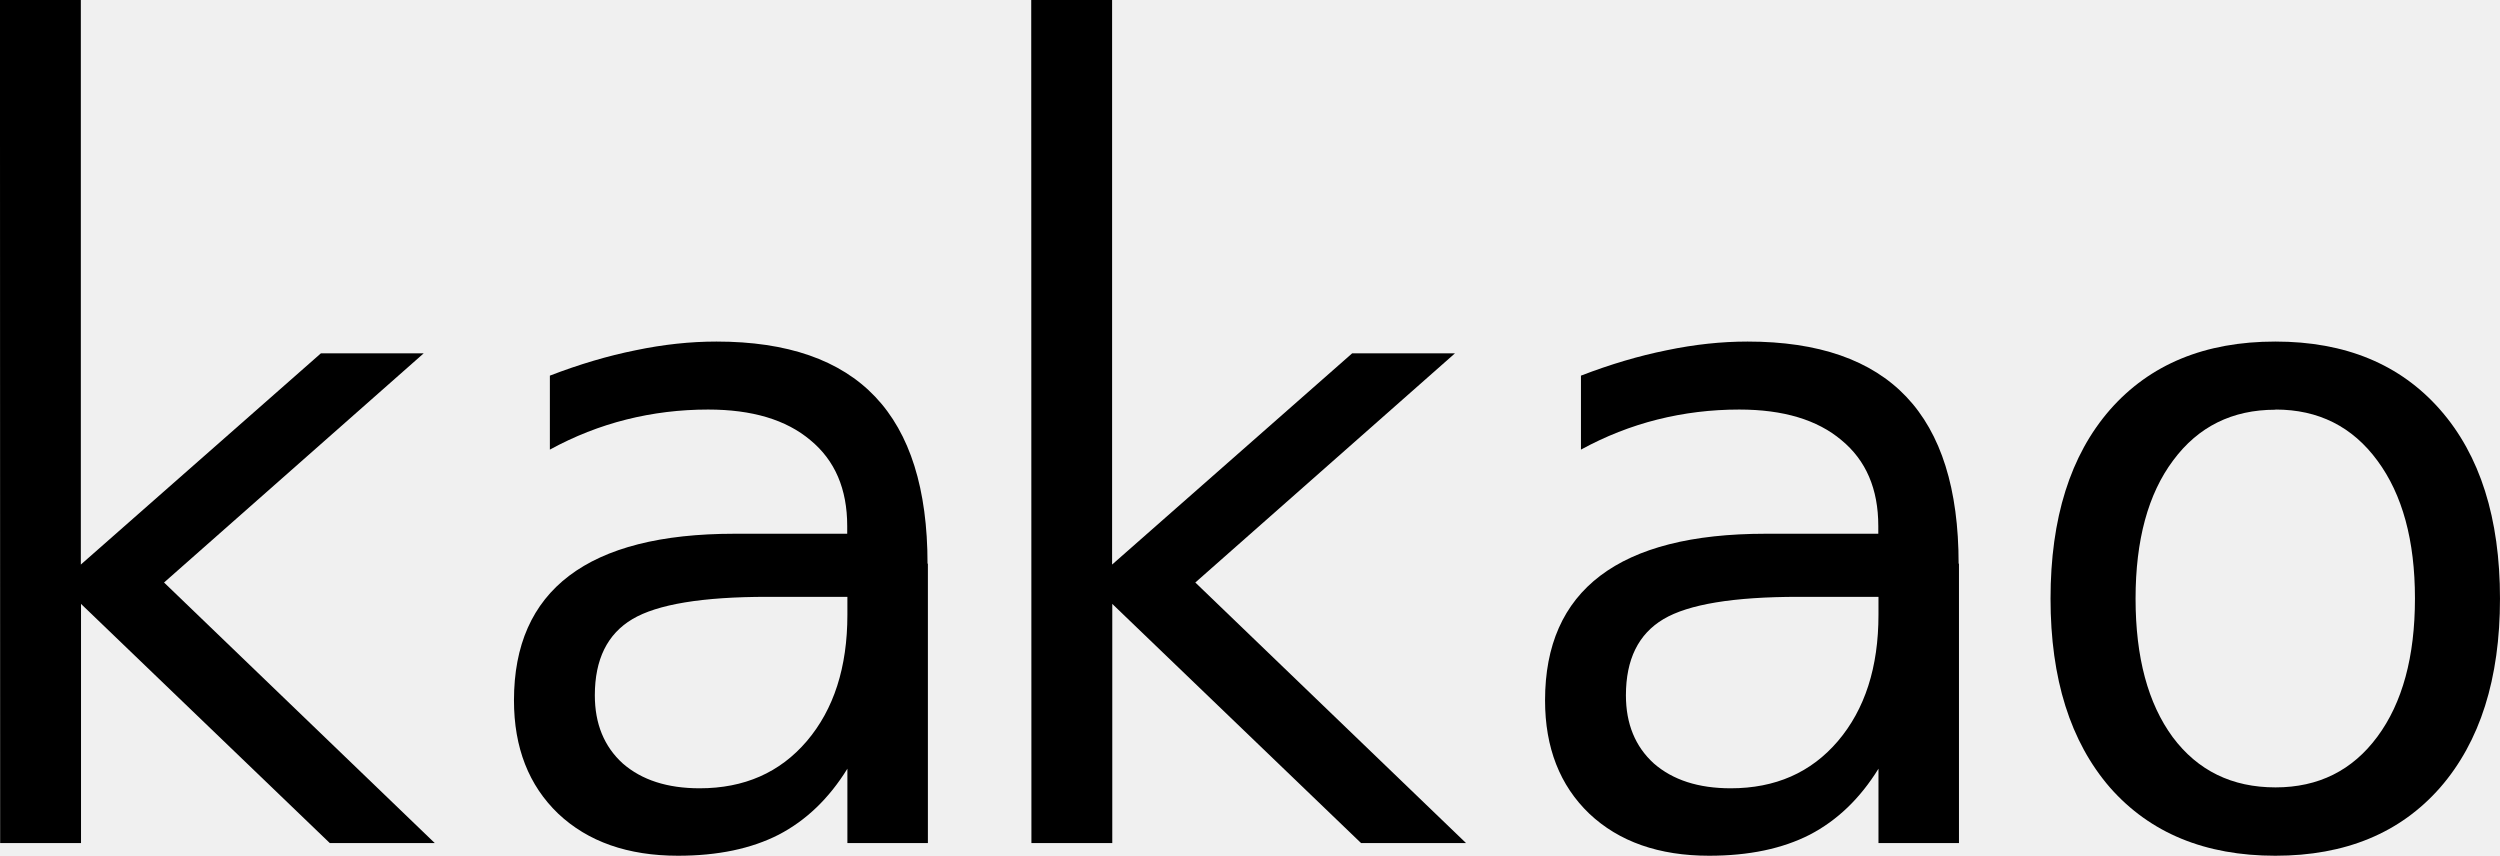
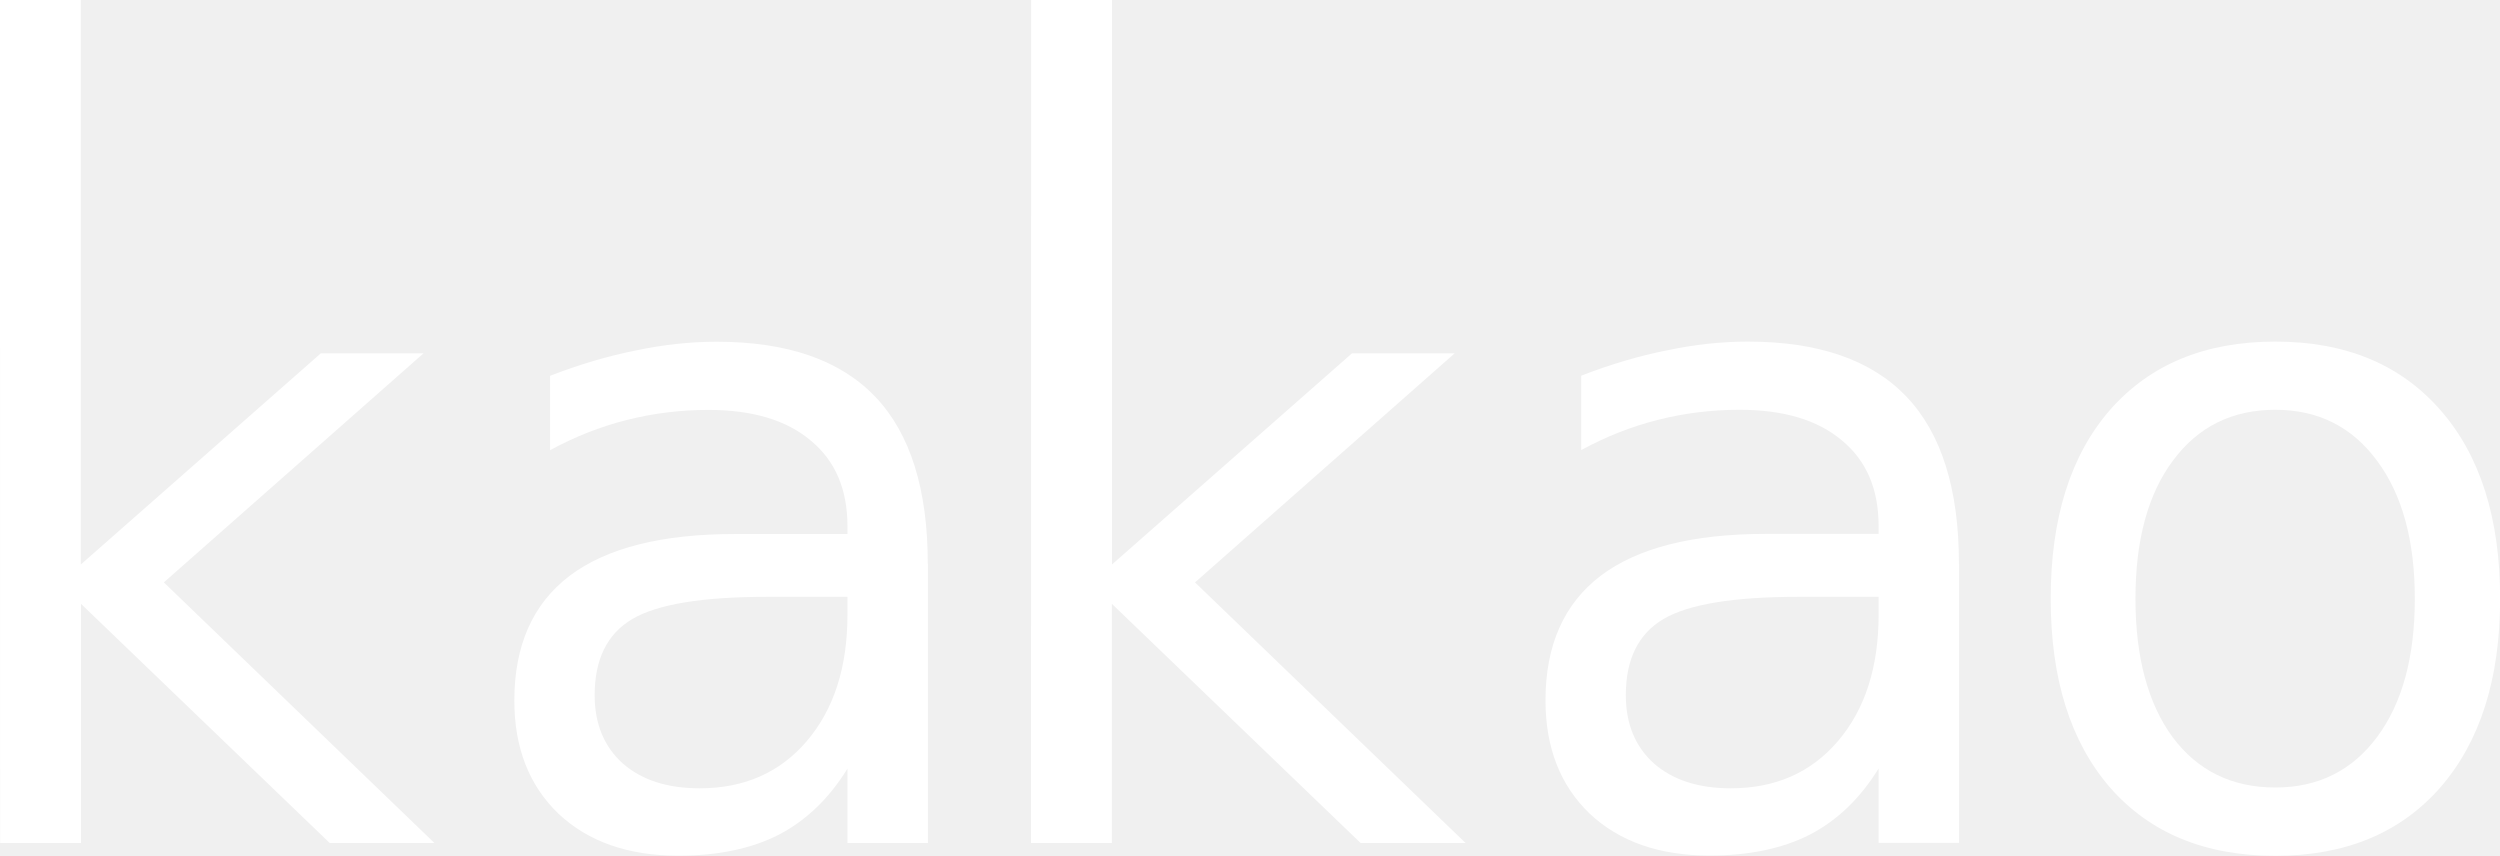
<svg xmlns="http://www.w3.org/2000/svg" width="18.552mm" height="6.35mm" viewBox="0 0 18.552 6.35" version="1.1" id="svg5">
  <defs id="defs2" />
  <g id="layer1" transform="translate(-32.45615,-56.52411)">
-     <g id="g831" transform="matrix(1.34543,0,0,1.34543,-11.21134,-19.52514)">
-       <path d="m 32.456,56.524 h 0.446 v 3.114 l 1.324,-1.165 h 0.567 l -1.432,1.264 1.493,1.437 h -0.579 l -1.372,-1.319 v 1.319 h -0.446 z" id="path6949" style="font-size:4.939px;line-height:1.25;stroke-width:0.265" />
-       <path d="m 36.689,59.816 q -0.538,0 -0.745,0.123 -0.207,0.123 -0.207,0.42 0,0.236 0.154,0.376 0.157,0.137 0.424,0.137 0.369,0 0.591,-0.26 0.224,-0.263 0.224,-0.697 v -0.099 z m 0.885,-0.183 v 1.541 h -0.444 v -0.41 q -0.152,0.246 -0.379,0.364 -0.227,0.116 -0.555,0.116 -0.415,0 -0.661,-0.232 -0.244,-0.234 -0.244,-0.625 0,-0.456 0.304,-0.687 0.306,-0.232 0.912,-0.232 h 0.622 v -0.043 q 0,-0.306 -0.203,-0.473 -0.2,-0.169 -0.564,-0.169 -0.232,0 -0.451,0.055 -0.219,0.055 -0.422,0.166 V 58.596 q 0.244,-0.094 0.473,-0.14 0.229,-0.048 0.446,-0.048 0.586,0 0.875,0.304 0.289,0.304 0.289,0.921 z" id="path6951" style="font-size:4.939px;line-height:1.25;stroke-width:0.265" />
-       <path d="m 38.144,56.524 h 0.446 v 3.114 l 1.324,-1.165 h 0.567 l -1.432,1.264 1.493,1.437 h -0.579 l -1.372,-1.319 v 1.319 h -0.446 z" id="path6953" style="font-size:4.939px;line-height:1.25;stroke-width:0.265" />
-       <path d="m 42.376,59.816 q -0.538,0 -0.745,0.123 -0.207,0.123 -0.207,0.42 0,0.236 0.154,0.376 0.157,0.137 0.424,0.137 0.369,0 0.591,-0.26 0.224,-0.263 0.224,-0.697 v -0.099 z m 0.885,-0.183 v 1.541 h -0.444 v -0.41 q -0.152,0.246 -0.379,0.364 -0.227,0.116 -0.555,0.116 -0.415,0 -0.661,-0.232 -0.244,-0.234 -0.244,-0.625 0,-0.456 0.304,-0.687 0.306,-0.232 0.912,-0.232 h 0.622 v -0.043 q 0,-0.306 -0.203,-0.473 -0.2,-0.169 -0.564,-0.169 -0.232,0 -0.451,0.055 -0.219,0.055 -0.422,0.166 V 58.596 q 0.244,-0.094 0.473,-0.14 0.229,-0.048 0.446,-0.048 0.586,0 0.875,0.304 0.289,0.304 0.289,0.921 z" id="path6955" style="font-size:4.939px;line-height:1.25;stroke-width:0.265" />
-       <path d="m 45.006,58.784 q -0.357,0 -0.564,0.28 -0.207,0.277 -0.207,0.762 0,0.485 0.205,0.764 0.207,0.277 0.567,0.277 0.355,0 0.562,-0.28 0.207,-0.28 0.207,-0.762 0,-0.48 -0.207,-0.76 -0.207,-0.282 -0.562,-0.282 z m 0,-0.376 q 0.579,0 0.909,0.376 0.33,0.376 0.33,1.042 0,0.663 -0.33,1.042 -0.33,0.376 -0.909,0.376 -0.581,0 -0.912,-0.376 -0.328,-0.379 -0.328,-1.042 0,-0.666 0.328,-1.042 0.33,-0.376 0.912,-0.376 z" id="path6957" style="font-size:4.939px;line-height:1.25;stroke-width:0.265" />
+     <g id="g837" style="fill:#ffffff">
+       <path d="m 32.456,56.524 h 0.6 v 4.189 l 1.781,-1.567 h 0.762 l -1.927,1.7 2.008,1.934 H 34.903 l -1.846,-1.775 v 1.775 h -0.6 z" id="path6949" style="font-size:4.939px;line-height:1.25;stroke-width:0.356;fill:#ffffff" />
+       <path d="m 38.151,60.953 q -0.724,0 -1.003,0.165 -0.279,0.165 -0.279,0.565 0,0.318 0.208,0.506 0.211,0.185 0.571,0.185 0.496,0 0.795,-0.35 0.302,-0.354 0.302,-0.938 V 60.953 Z M 39.342,60.707 v 2.073 h -0.597 v -0.552 q -0.204,0.331 -0.509,0.49 -0.305,0.156 -0.746,0.156 -0.558,0 -0.889,-0.311 -0.328,-0.315 -0.328,-0.84 0,-0.613 0.409,-0.925 0.412,-0.311 1.226,-0.311 h 0.837 v -0.058 q 0,-0.412 -0.273,-0.636 -0.269,-0.227 -0.759,-0.227 -0.311,0 -0.607,0.075 -0.295,0.075 -0.568,0.224 v -0.552 q 0.328,-0.127 0.636,-0.188 0.308,-0.065 0.6,-0.065 0.788,0 1.178,0.409 0.389,0.409 0.389,1.239 z" id="path6951" style="font-size:4.939px;line-height:1.25;stroke-width:0.356;fill:#ffffff" />
+       <path d="m 40.108,56.524 h 0.6 v 4.189 l 1.781,-1.567 h 0.762 l -1.927,1.7 2.008,1.934 h -0.779 l -1.846,-1.775 v 1.775 h -0.6 z" id="path6953" style="font-size:4.939px;line-height:1.25;stroke-width:0.356;fill:#ffffff" />
+       <path d="m 45.803,60.953 q -0.724,0 -1.003,0.165 -0.279,0.165 -0.279,0.565 0,0.318 0.208,0.506 0.211,0.185 0.571,0.185 0.496,0 0.795,-0.35 0.302,-0.354 0.302,-0.938 v -0.133 z m 1.191,-0.247 v 2.073 h -0.597 v -0.552 q -0.204,0.331 -0.509,0.49 -0.305,0.156 -0.746,0.156 -0.558,0 -0.889,-0.311 -0.328,-0.315 -0.328,-0.84 0,-0.613 0.409,-0.925 0.412,-0.311 1.226,-0.311 h 0.837 v -0.058 q 0,-0.412 -0.273,-0.636 -0.269,-0.227 -0.759,-0.227 -0.311,0 -0.607,0.075 -0.295,0.075 -0.568,0.224 v -0.552 q 0.328,-0.127 0.636,-0.188 0.308,-0.065 0.6,-0.065 0.788,0 1.178,0.409 0.389,0.409 0.389,1.239 z" id="path6955" style="font-size:4.939px;line-height:1.25;stroke-width:0.356;fill:#ffffff" />
+       <path d="m 49.341,59.565 q -0.48,0 -0.759,0.376 -0.279,0.373 -0.279,1.025 0,0.652 0.276,1.029 0.279,0.373 0.762,0.373 0.477,0 0.756,-0.376 0.279,-0.376 0.279,-1.025 0,-0.646 -0.279,-1.022 -0.279,-0.38 -0.756,-0.38 z m 0,-0.506 q 0.779,0 1.223,0.506 0.445,0.506 0.445,1.402 0,0.892 -0.445,1.402 -0.445,0.506 -1.223,0.506 -0.782,0 -1.226,-0.506 -0.441,-0.509 -0.441,-1.402 0,-0.896 0.441,-1.402 0.445,-0.506 1.226,-0.506 z" id="path6957" style="font-size:4.939px;line-height:1.25;stroke-width:0.356;fill:#ffffff" />
    </g>
  </g>
</svg>
